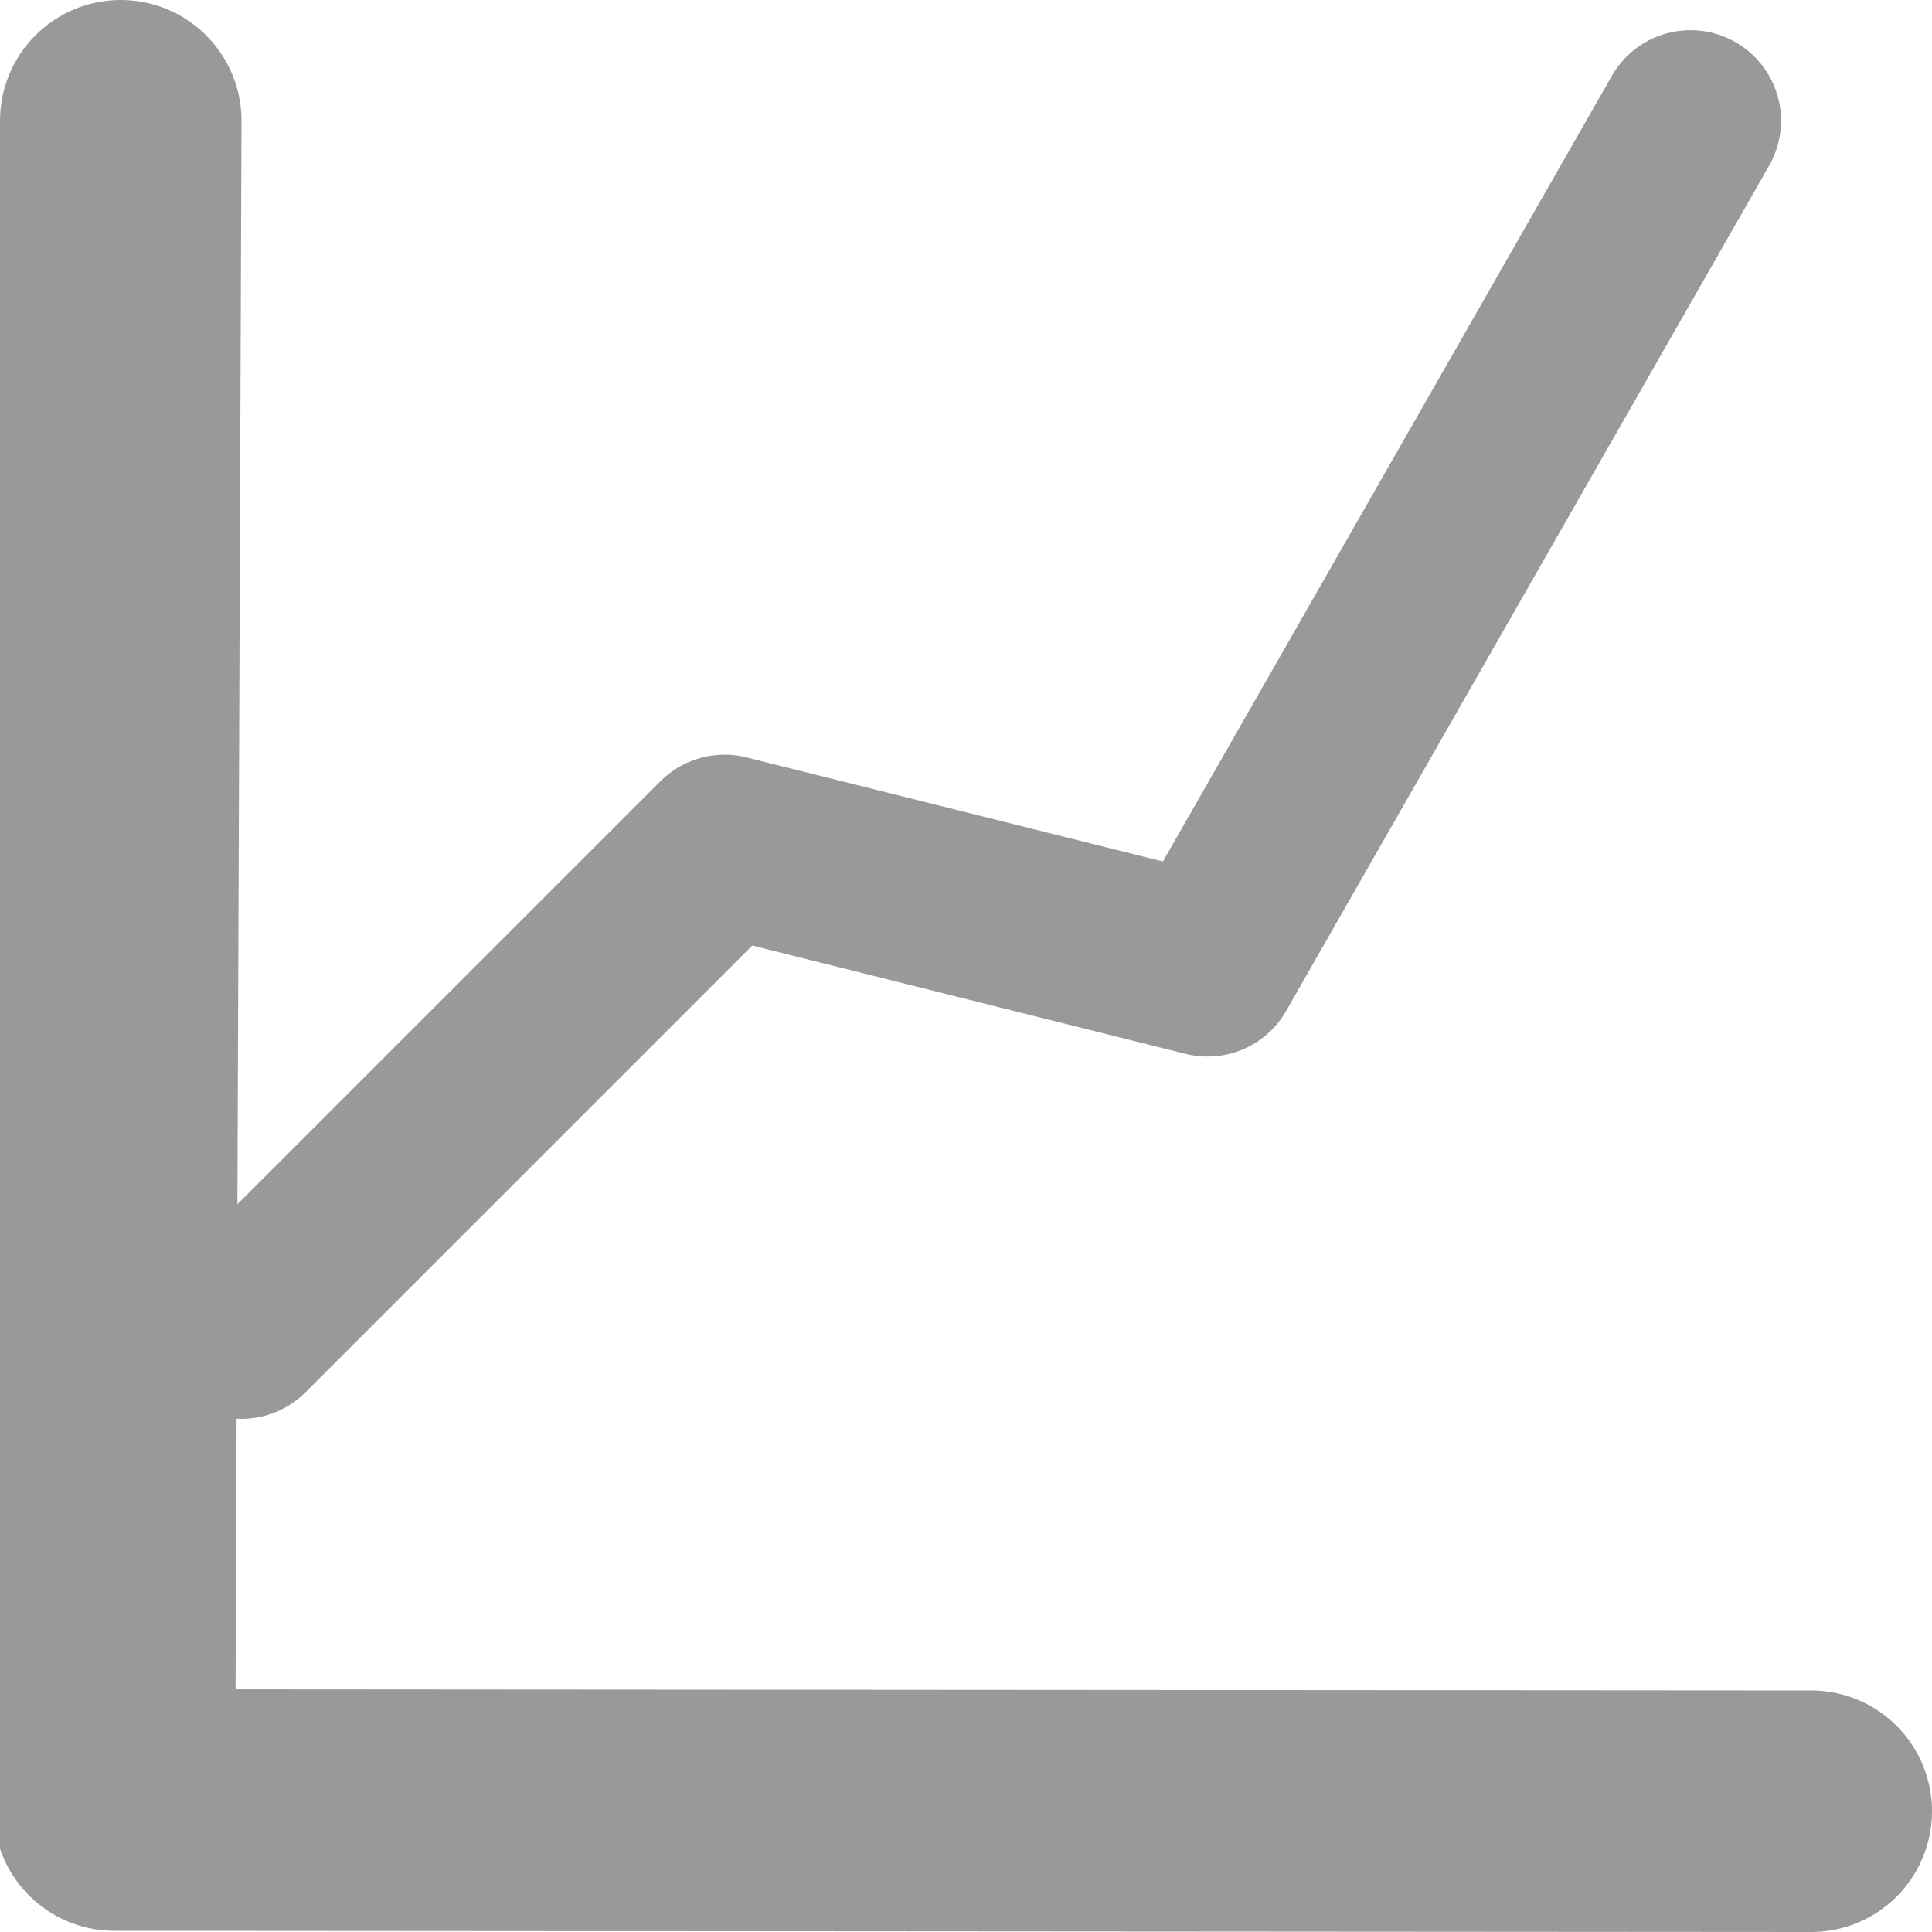
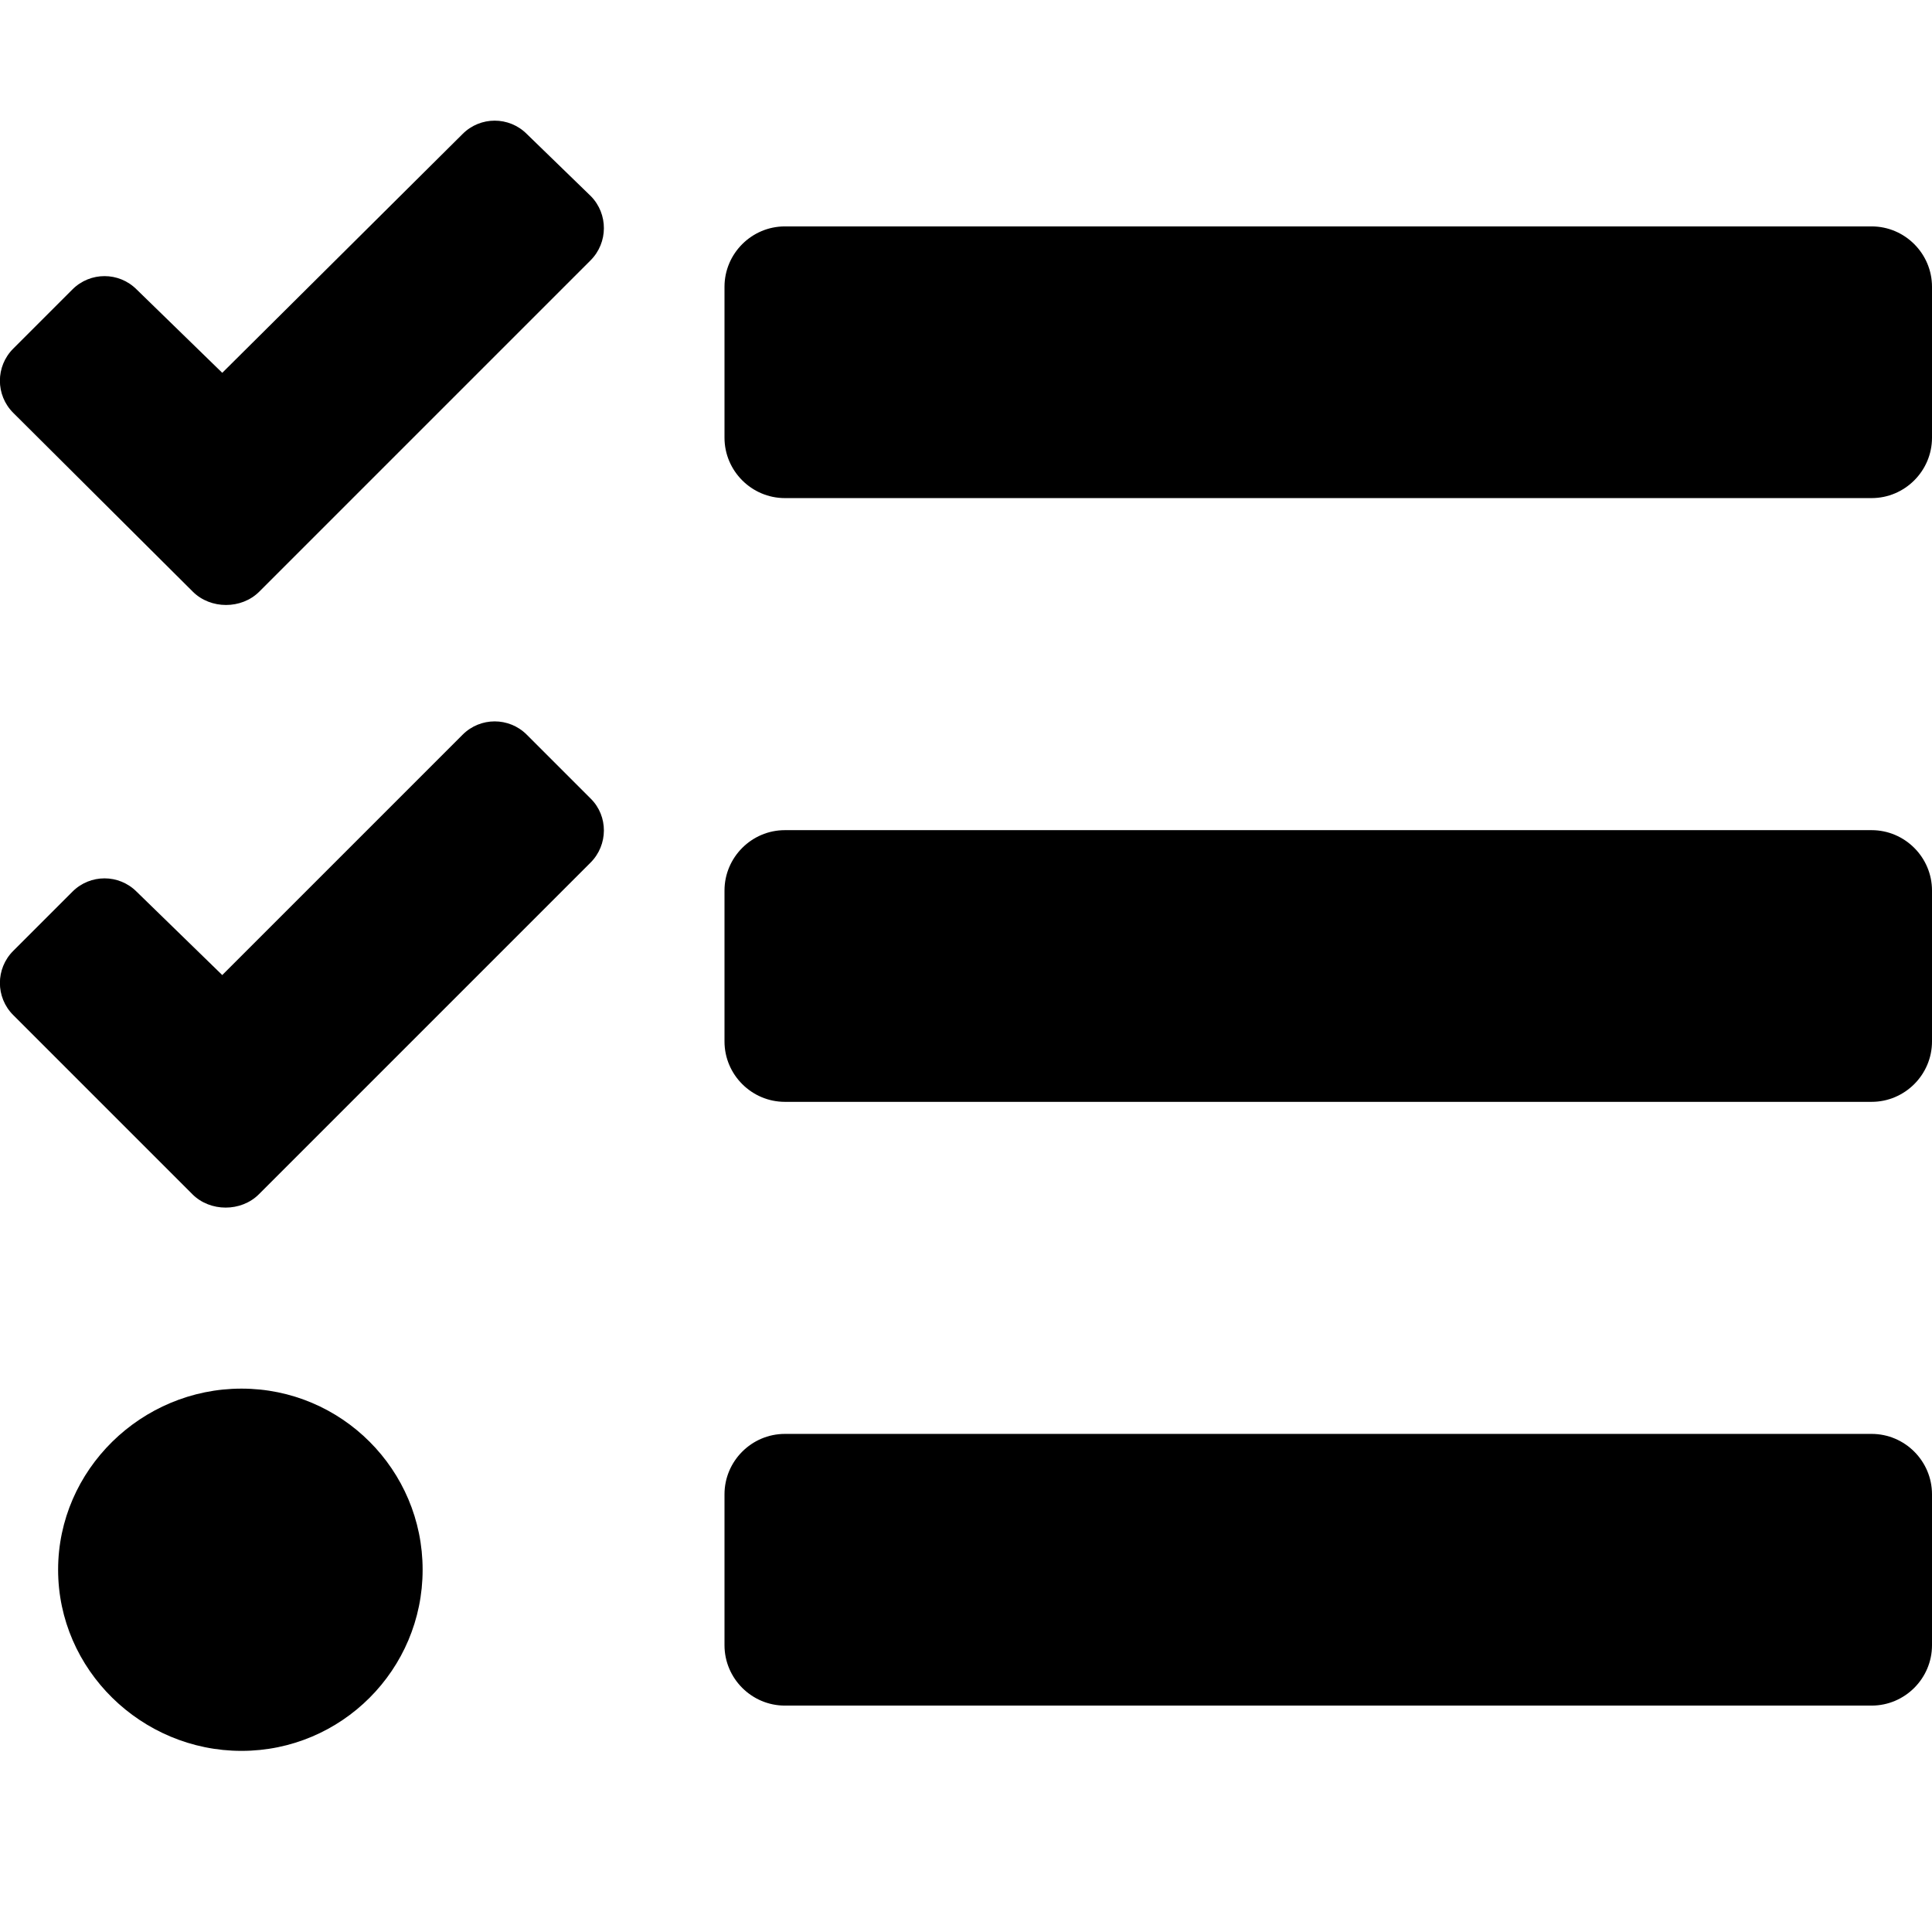
- <svg xmlns="http://www.w3.org/2000/svg" width="16" height="16" id="svg2" version="1.1">
-   <defs id="defs3" />
-   <g id="layer1" transform="translate(0,-1036.362)">
-     <path style="fill:none;stroke:#999999;stroke-width:2;stroke-linecap:round;stroke-linejoin:round;stroke-miterlimit:4;stroke-opacity:1;stroke-dasharray:none" d="M 15,15 0.947,14.99 1,1" id="path2988" transform="translate(0,1036.362)" />
-     <path style="fill:none;stroke:#999999;stroke-width:1.5;stroke-linecap:round;stroke-linejoin:round;stroke-miterlimit:4;stroke-opacity:1;stroke-dasharray:none" d="M 2,11 6,7 10,8 14,1" id="path3905" transform="translate(0,1036.362)" />
-   </g>
+ <svg xmlns="http://www.w3.org/2000/svg" viewBox="0 0 512 512">
+   <path d="M208 132h288c8.8 0 16-7.2 16-16V76c0-8.8-7.2-16-16-16H208c-8.8 0-16 7.2-16 16v40c0 8.8 7.2 16 16 16zm0 160h288c8.8 0 16-7.2 16-16v-40c0-8.8-7.2-16-16-16H208c-8.8 0-16 7.2-16 16v40c0 8.8 7.2 16 16 16zm0 160h288c8.8 0 16-7.2 16-16v-40c0-8.8-7.2-16-16-16H208c-8.8 0-16 7.2-16 16v40c0 8.8 7.2 16 16 16zM64 368c-26.5 0-48.6 21.5-48.6 48s22.1 48 48.6 48 48-21.5 48-48-21.5-48-48-48zm92.5-299l-72.2 72.2-15.6 15.6c-4.7 4.7-12.9 4.7-17.6 0L3.5 109.4c-4.7-4.7-4.7-12.3 0-17l15.7-15.7c4.7-4.7 12.3-4.7 17 0l22.7 22.1 63.7-63.3c4.7-4.7 12.3-4.7 17 0l17 16.5c4.6 4.7 4.6 12.3-.1 17zm0 159.6l-72.2 72.2-15.7 15.7c-4.7 4.7-12.9 4.7-17.6 0L3.5 269c-4.7-4.7-4.7-12.3 0-17l15.7-15.7c4.7-4.7 12.3-4.7 17 0l22.7 22.1 63.7-63.7c4.7-4.7 12.3-4.7 17 0l17 17c4.6 4.6 4.6 12.2-.1 16.9z" />
</svg>
